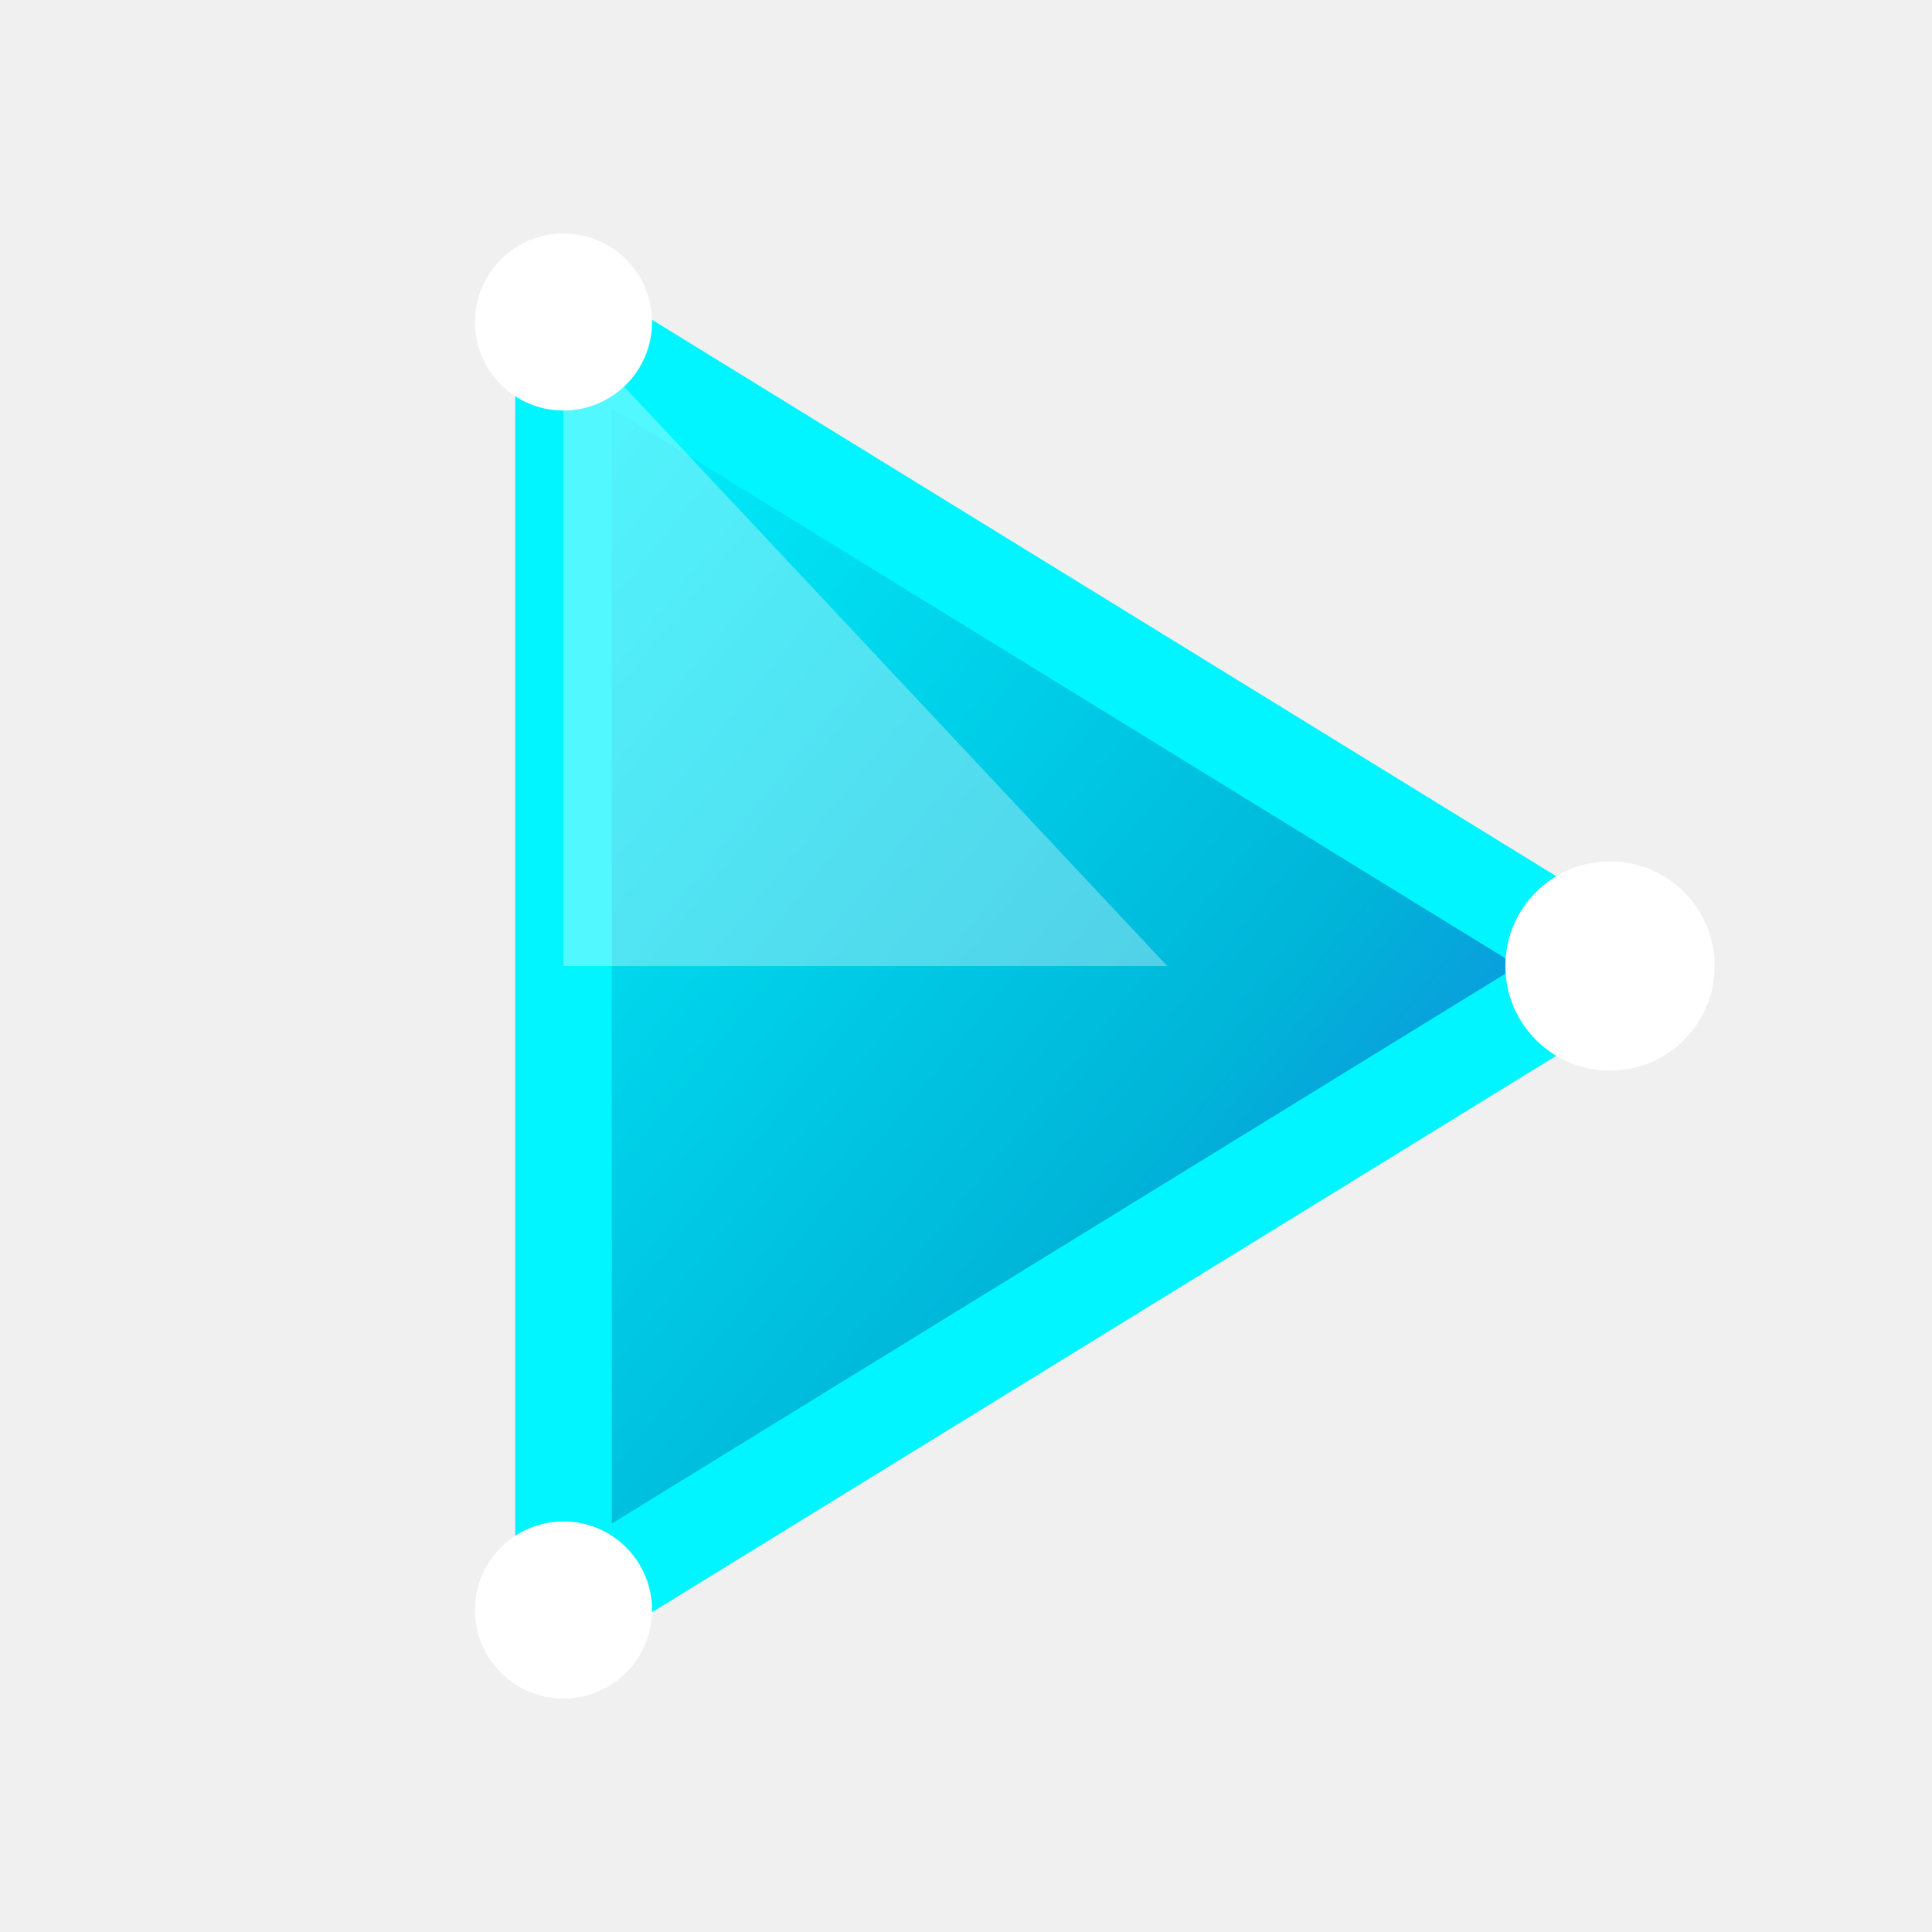
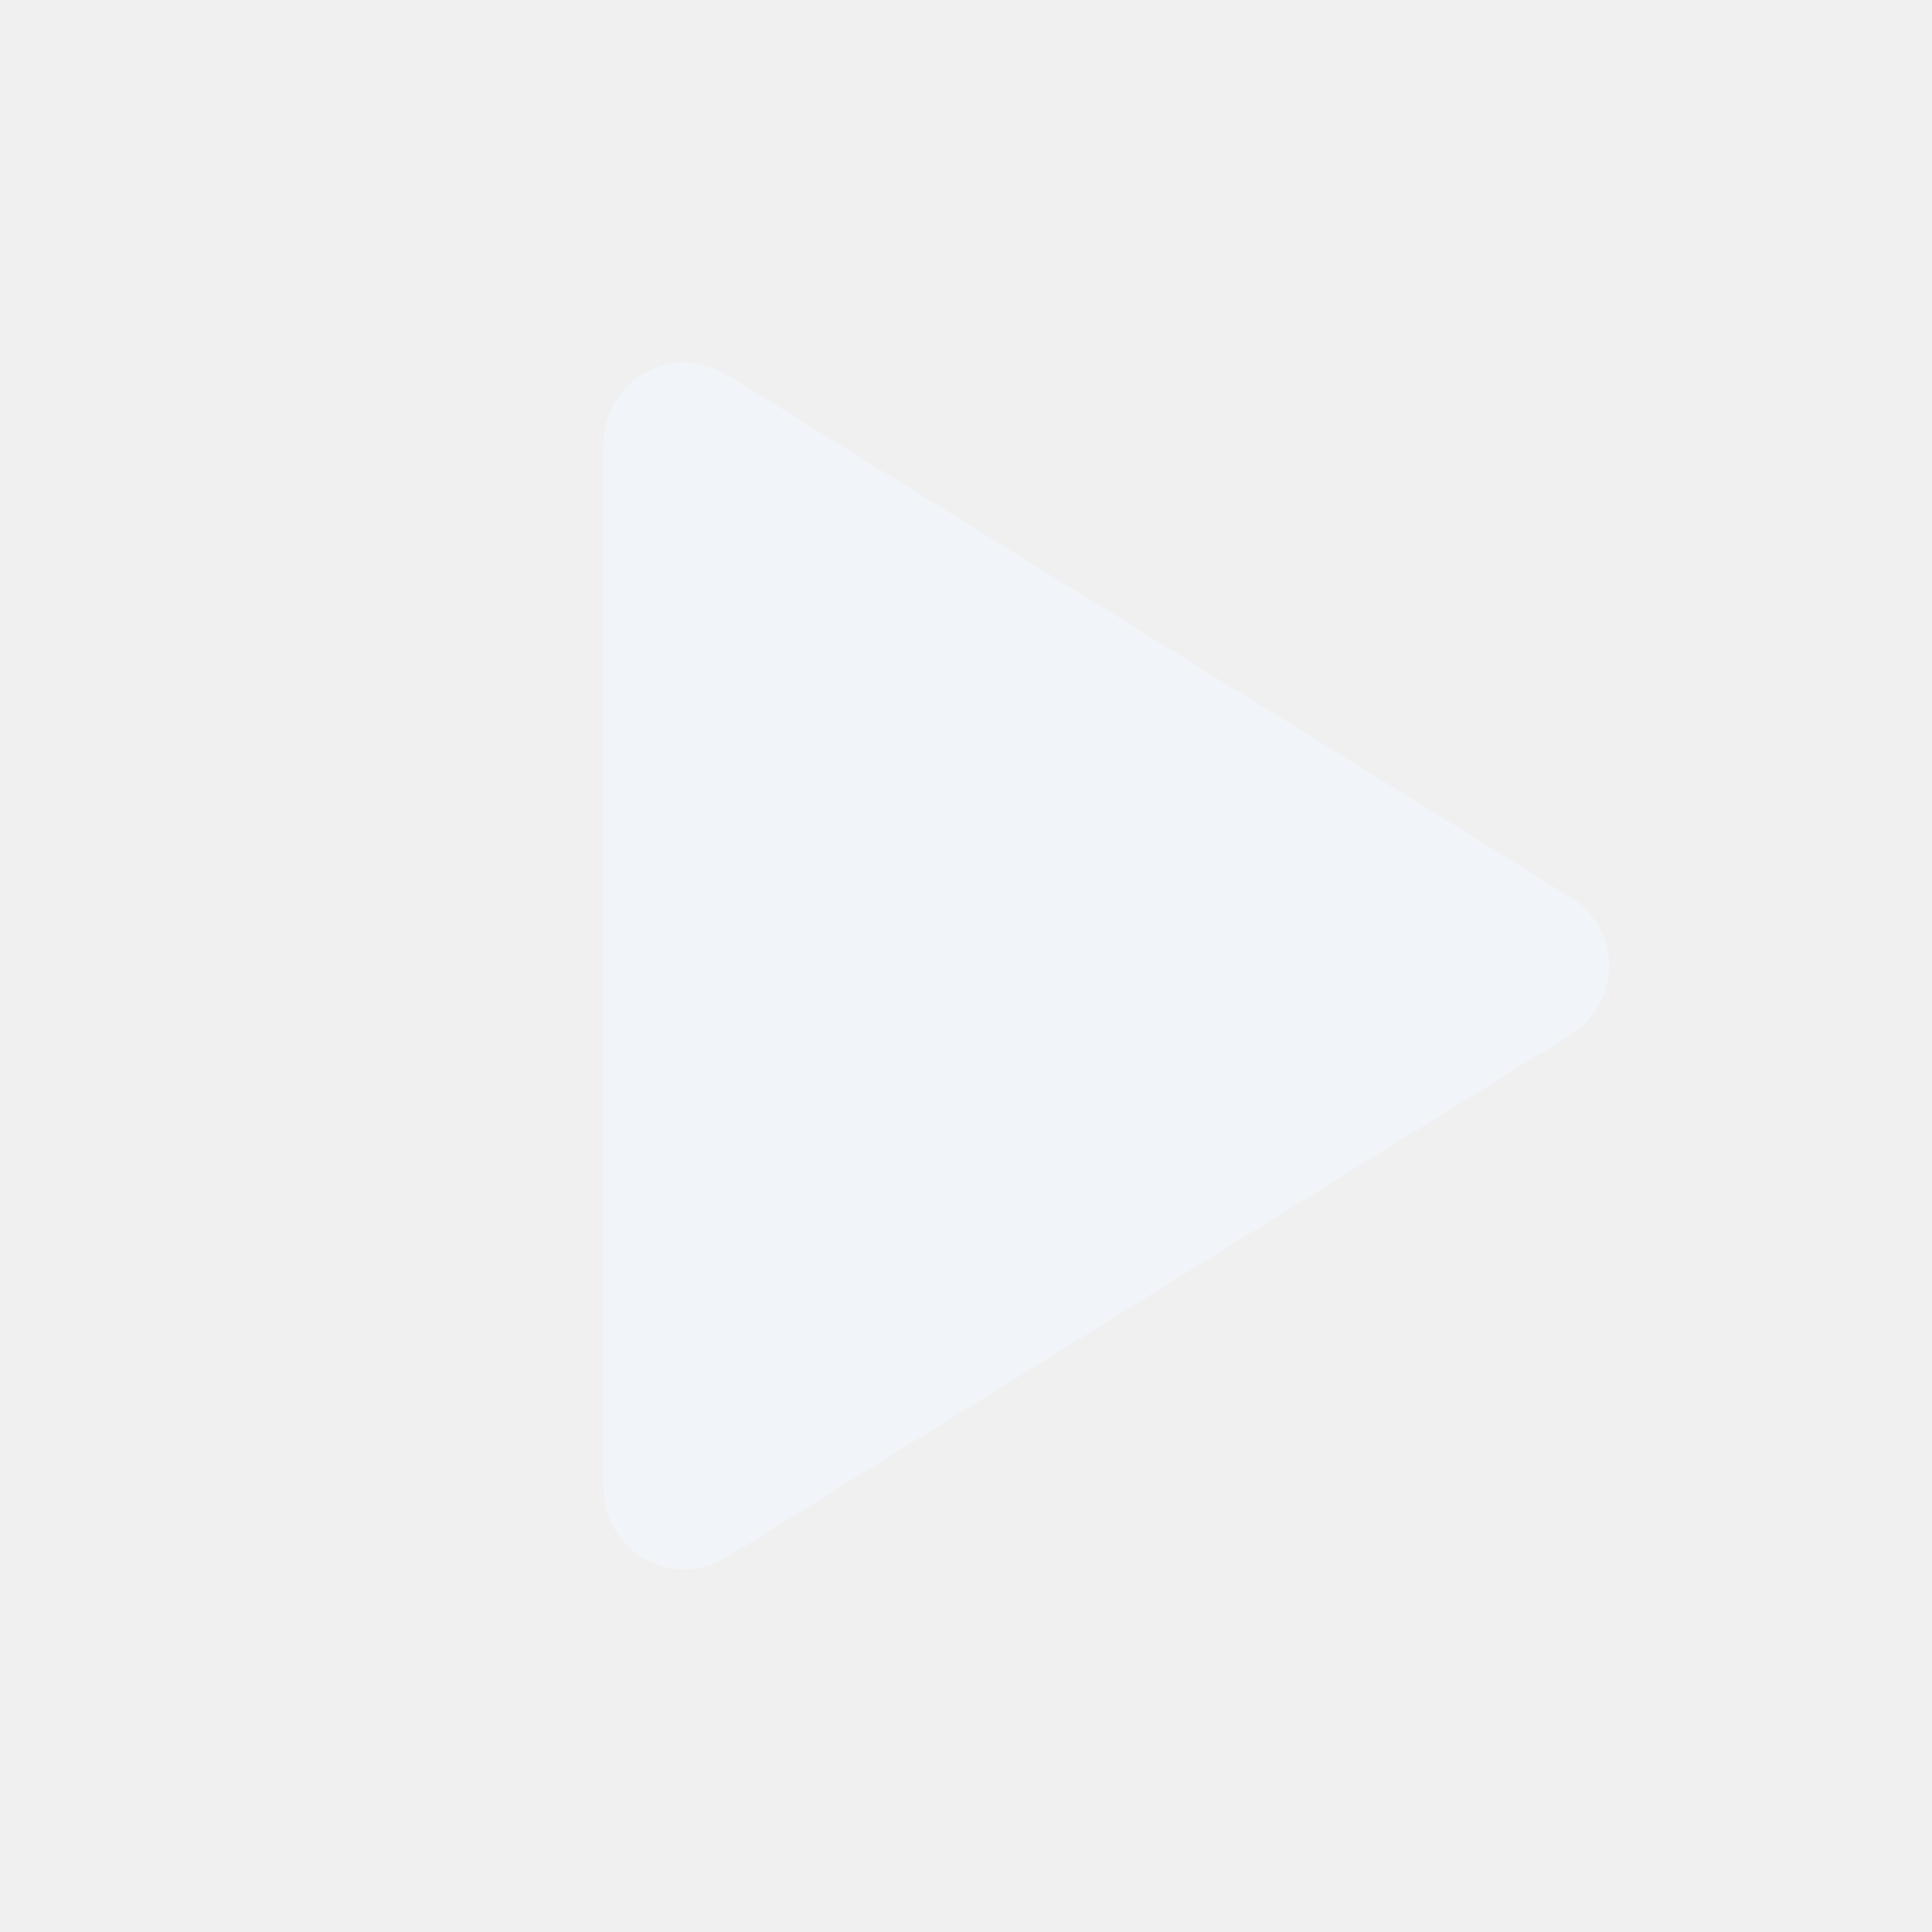
<svg xmlns="http://www.w3.org/2000/svg" viewBox="0 0 24 24" width="24" height="24">
-   <defs>
-     <linearGradient id="playGrad" x1="0%" y1="0%" x2="100%" y2="100%">
-       <stop offset="0%" stop-color="#00F5FF" />
-       <stop offset="60%" stop-color="#00B4D8" />
-       <stop offset="100%" stop-color="#2563EB" />
-     </linearGradient>
-   </defs>
-   <polygon points="7,4 20,12 7,20" fill="url(#playGrad)" stroke="#00F5FF" stroke-width="1.2" stroke-linejoin="round" />
-   <polygon points="7,4 14.5,12 7,12" fill="#FFFFFF" opacity="0.32" />
-   <circle cx="7" cy="4" r="1.1" fill="#FFFFFF" />
-   <circle cx="20" cy="12" r="1.3" fill="#FFFFFF" />
-   <circle cx="7" cy="20" r="1.1" fill="#FFFFFF" />
+   <path d="M7.5 5.5v13a1 1 0 0 0 1.5.86l10.5-6.5a1 1 0 0 0 0-1.72L9 4.64a1 1 0 0 0-1.5.86z" fill="#F1F5F9" />
</svg>
